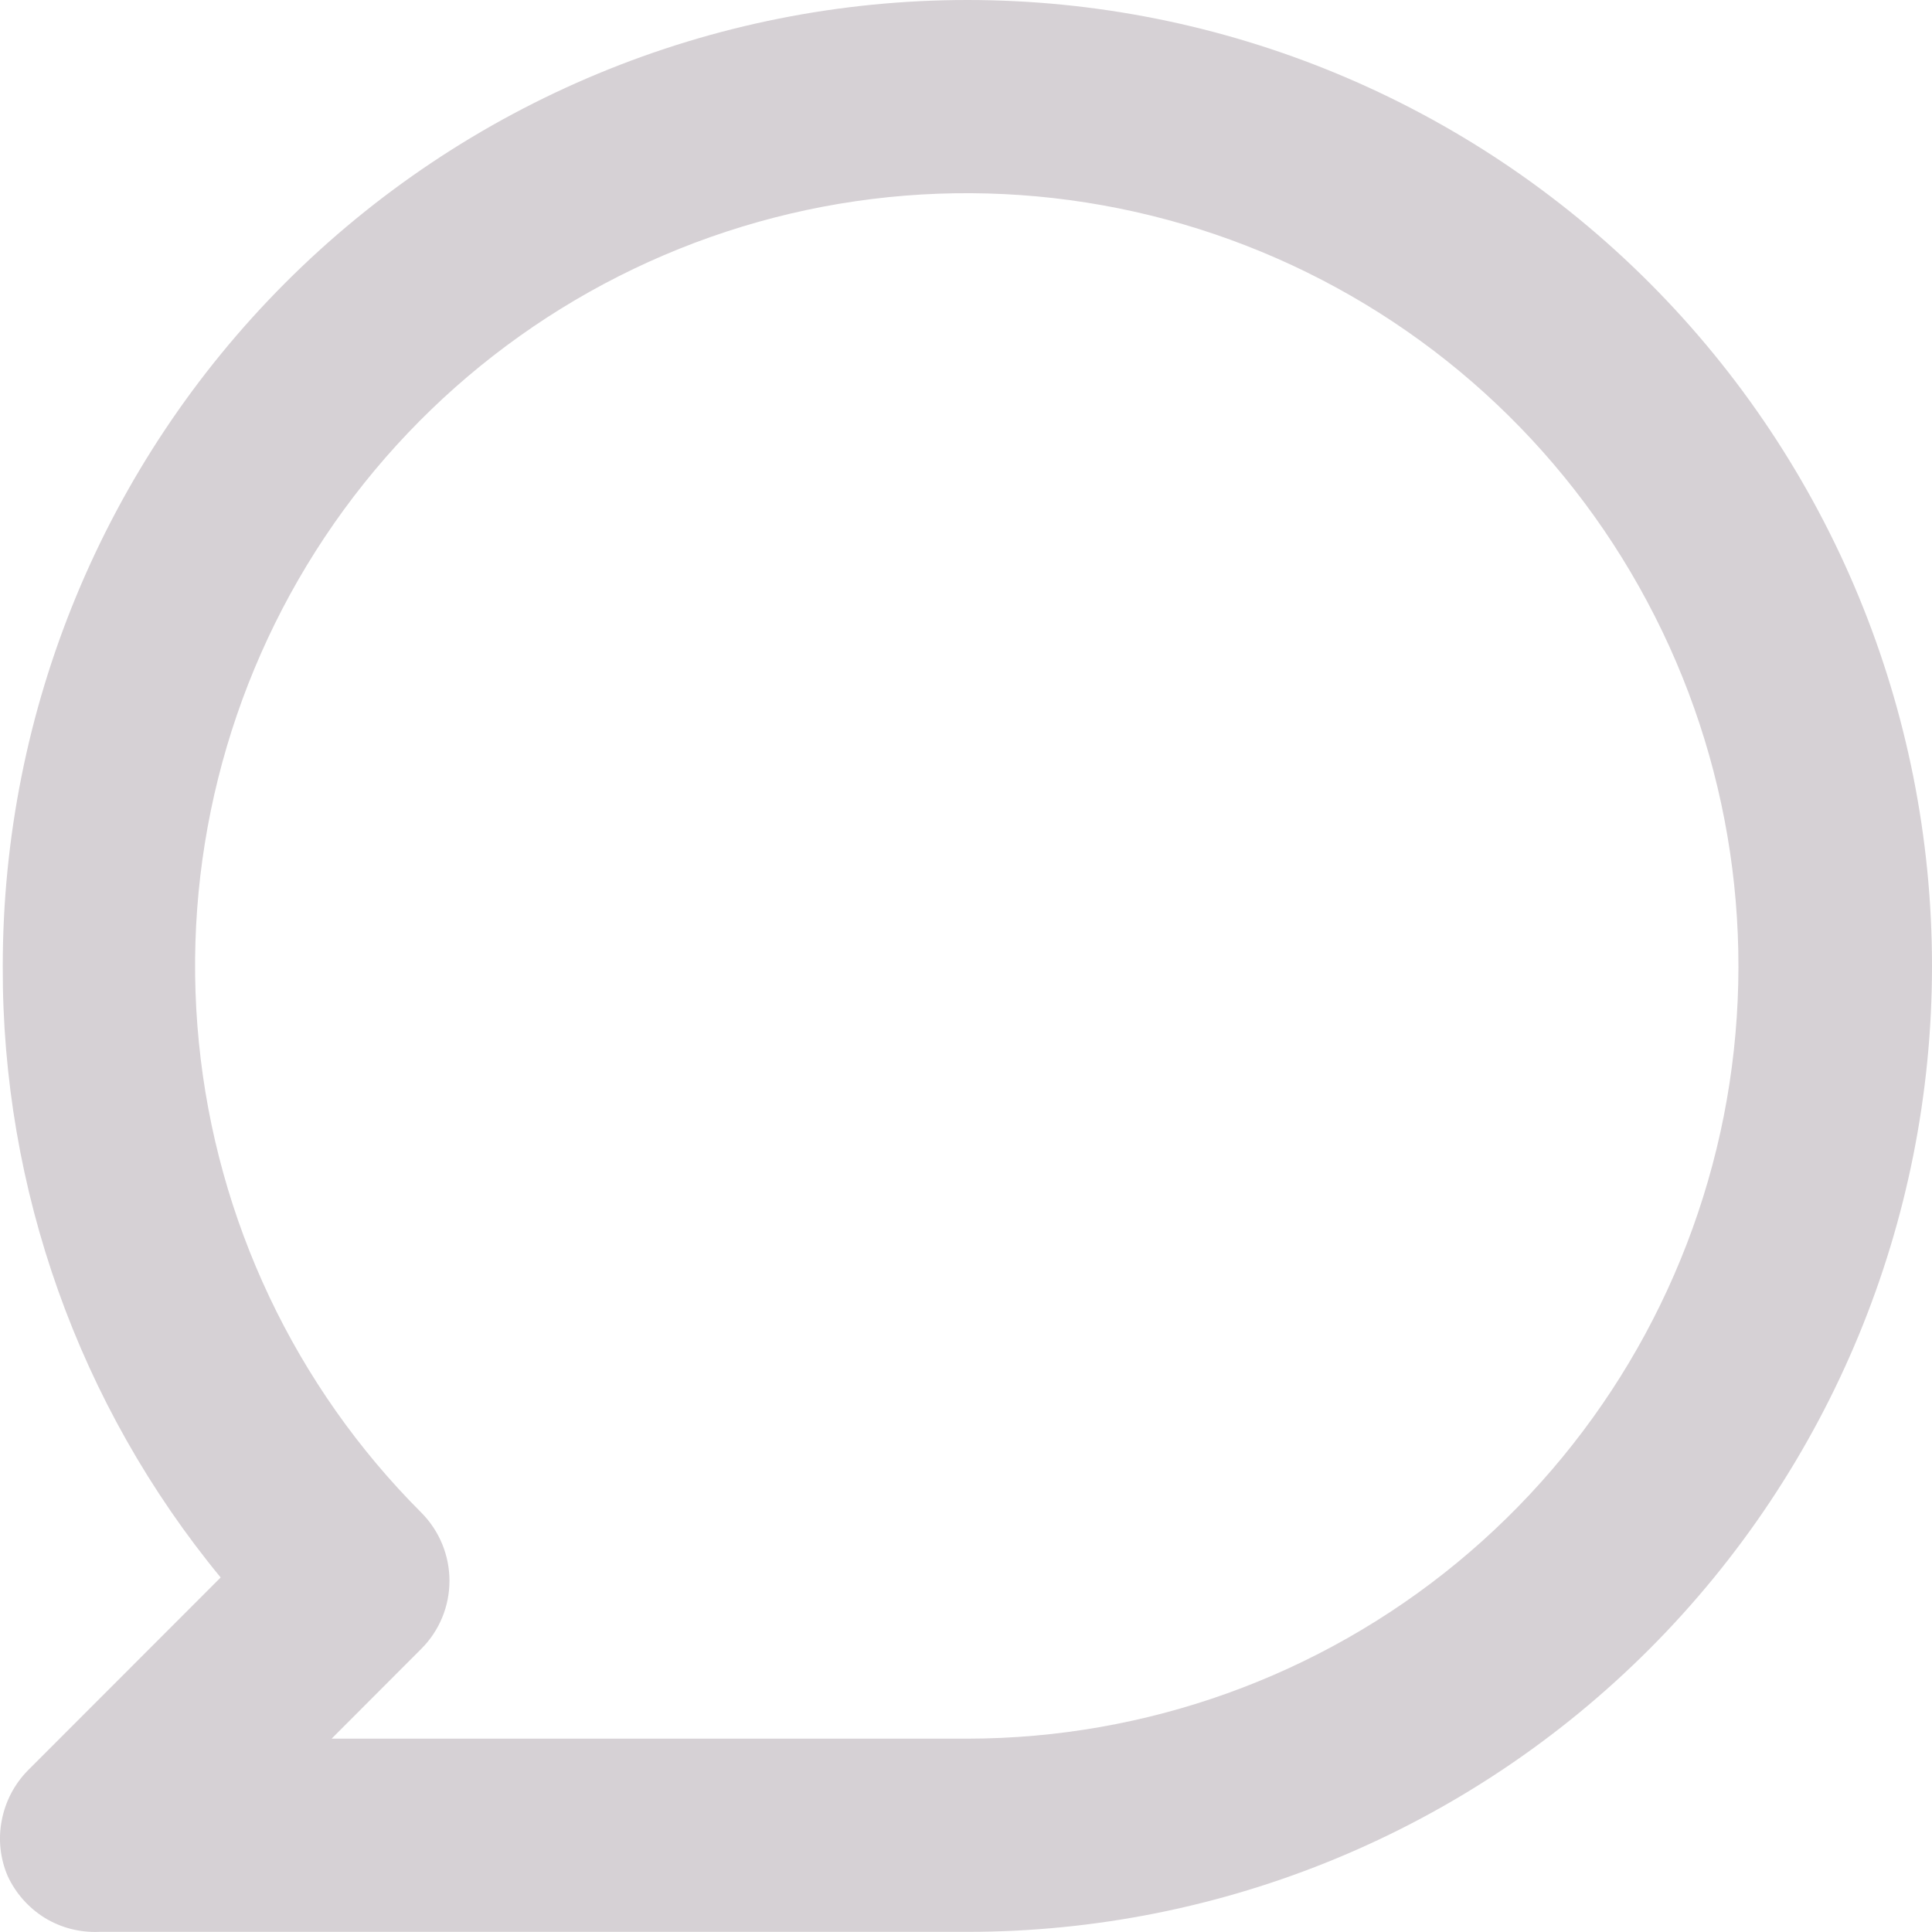
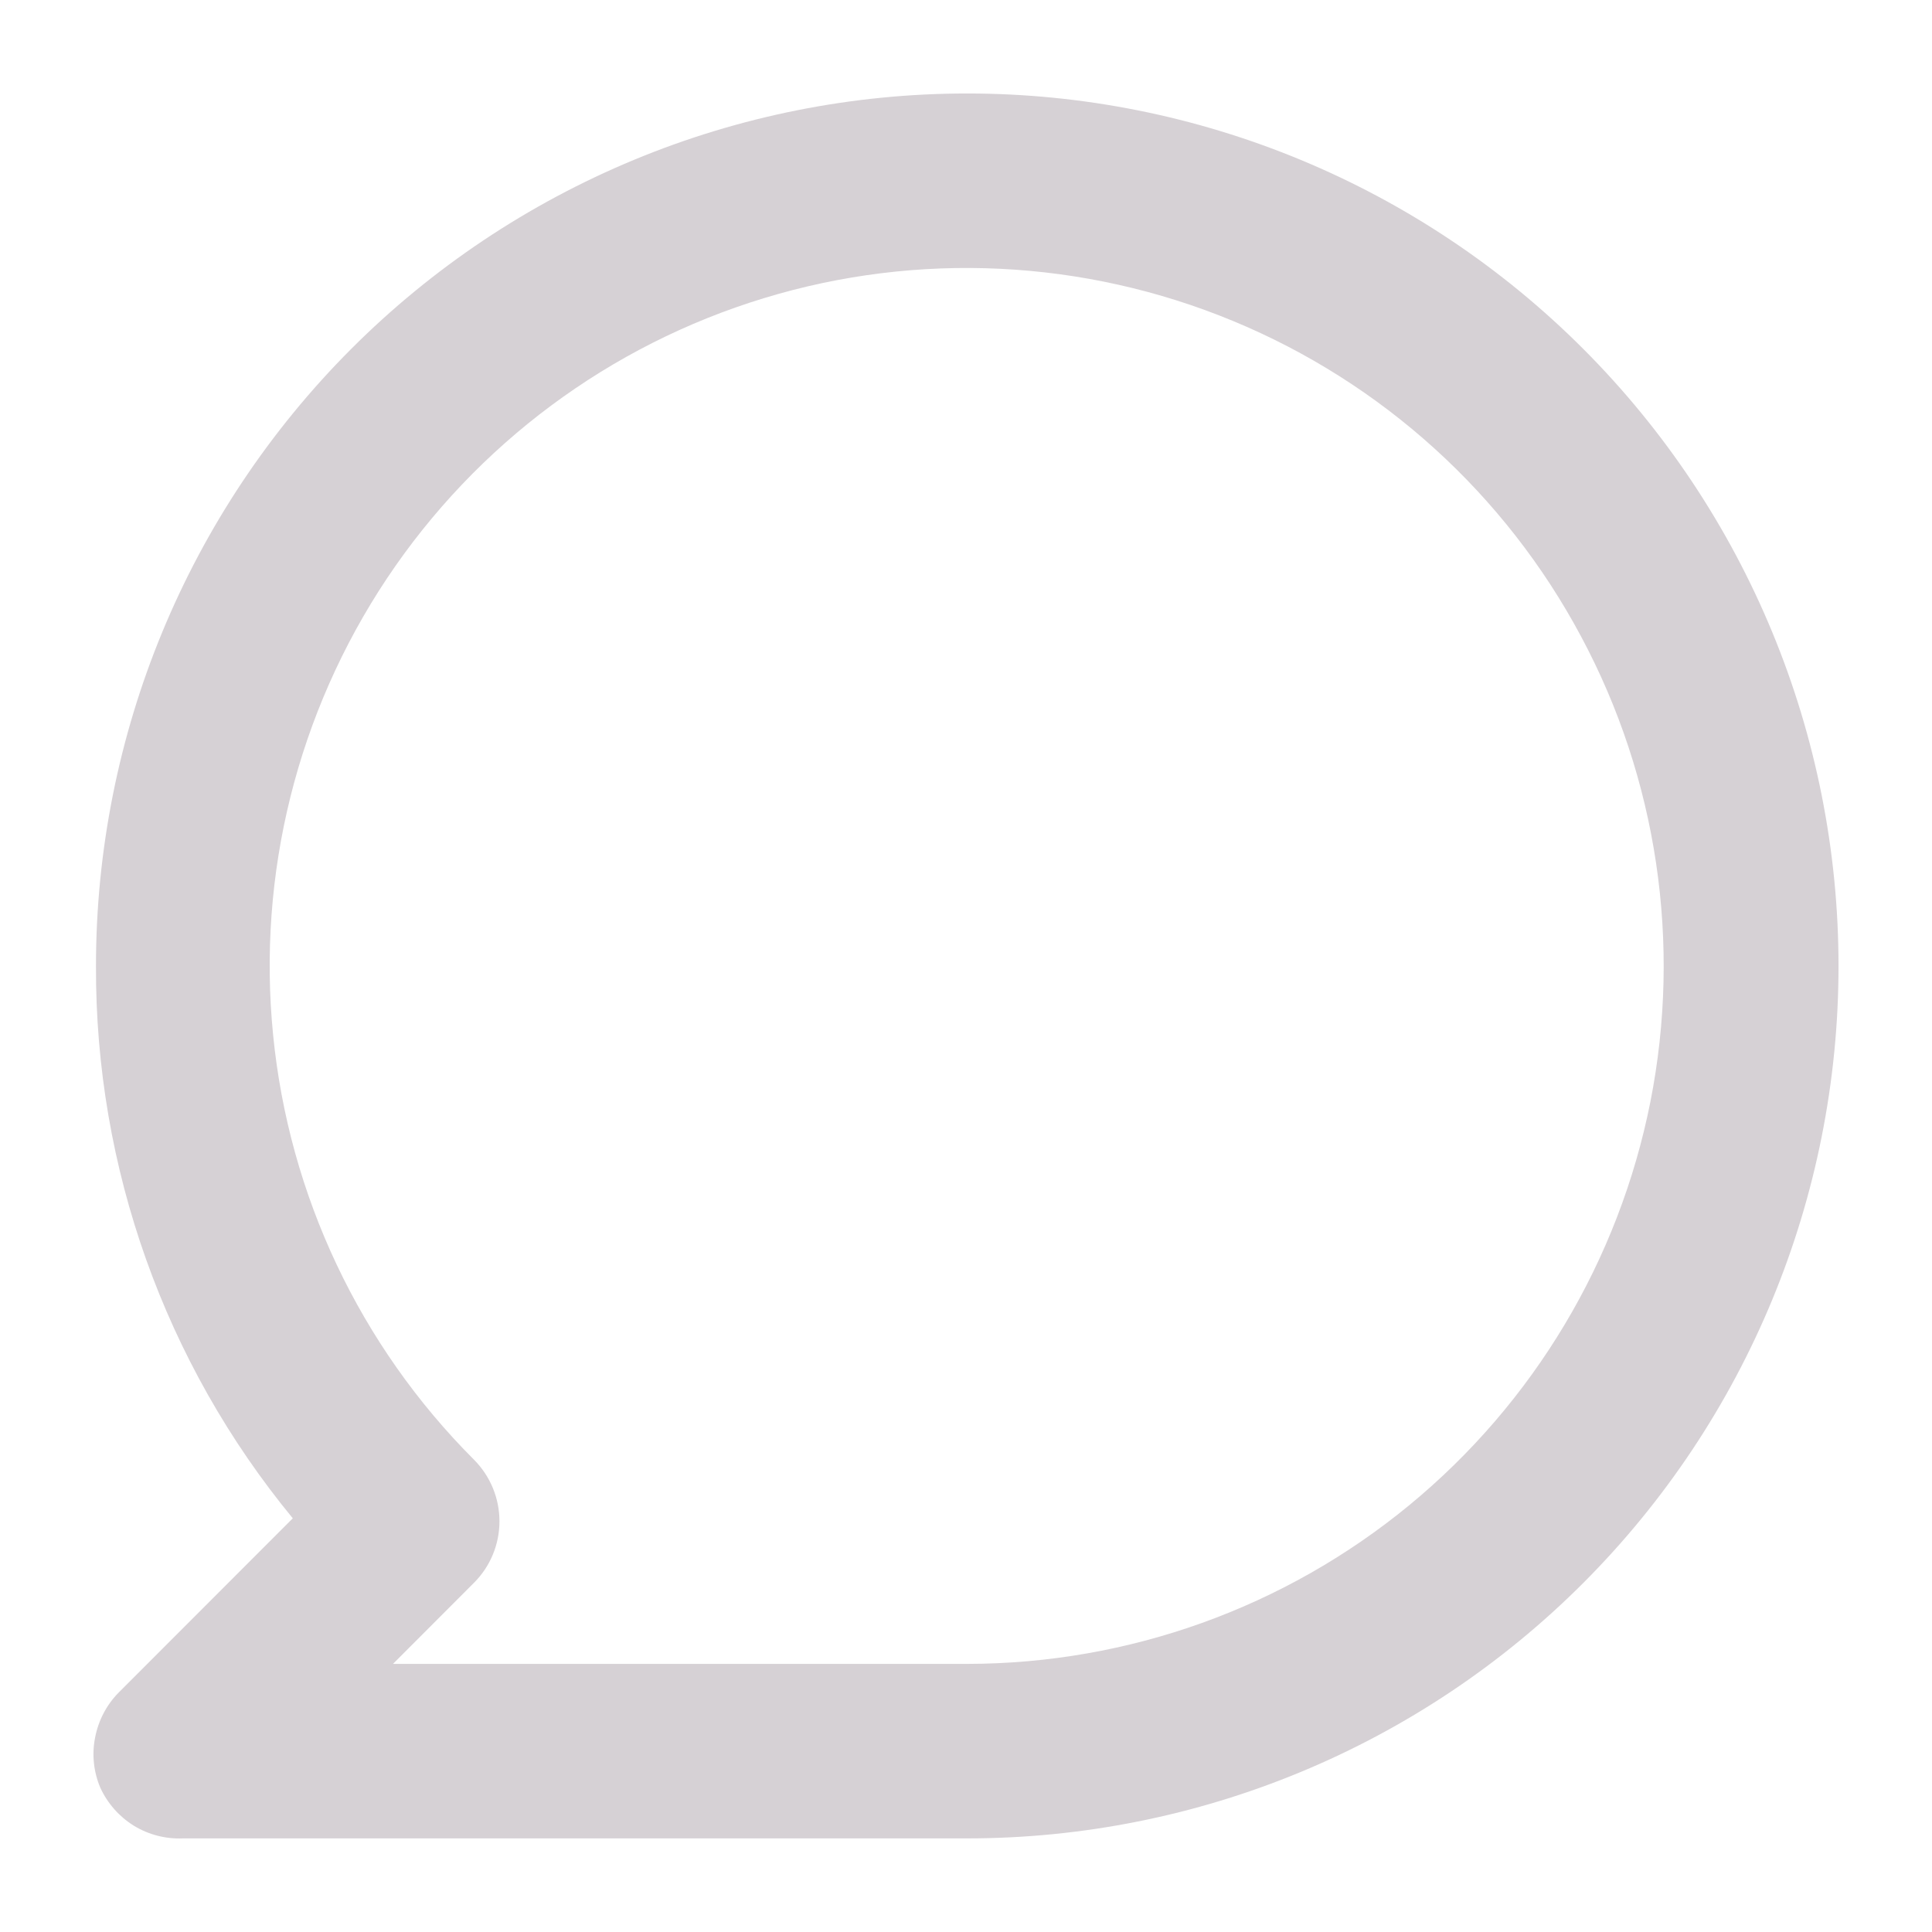
- <svg xmlns="http://www.w3.org/2000/svg" width="28" height="28" viewBox="0 0 14 14" fill="none">
+ <svg xmlns="http://www.w3.org/2000/svg" width="28" height="28" viewBox="-0.75 -0.75 15.5 15.5" fill="none">
  <path d="M7.01 0C6.092 0 5.183 0.181 4.335 0.533C3.487 0.885 2.716 1.4 2.067 2.05C0.756 3.363 0.02 5.143 0.02 7C0.014 8.616 0.572 10.184 1.599 11.431L0.201 12.83C0.104 12.929 0.039 13.054 0.013 13.19C-0.014 13.325 0.001 13.466 0.055 13.593C0.113 13.719 0.207 13.825 0.325 13.898C0.443 13.97 0.58 14.005 0.719 13.999H7.01C8.864 13.999 10.642 13.262 11.953 11.949C13.264 10.636 14 8.856 14 7C14 5.143 13.264 3.363 11.953 2.05C10.642 0.737 8.864 0 7.01 0ZM7.01 12.599H2.403L3.053 11.948C3.184 11.817 3.257 11.64 3.257 11.455C3.257 11.27 3.184 11.093 3.053 10.961C2.138 10.046 1.568 8.841 1.441 7.552C1.313 6.263 1.636 4.969 2.354 3.891C3.072 2.814 4.141 2.019 5.379 1.642C6.616 1.265 7.946 1.33 9.142 1.825C10.338 2.32 11.325 3.214 11.935 4.357C12.546 5.499 12.742 6.817 12.491 8.088C12.239 9.359 11.556 10.503 10.556 11.326C9.557 12.148 8.304 12.598 7.01 12.599Z" fill="#D6D1D5" />
</svg>
